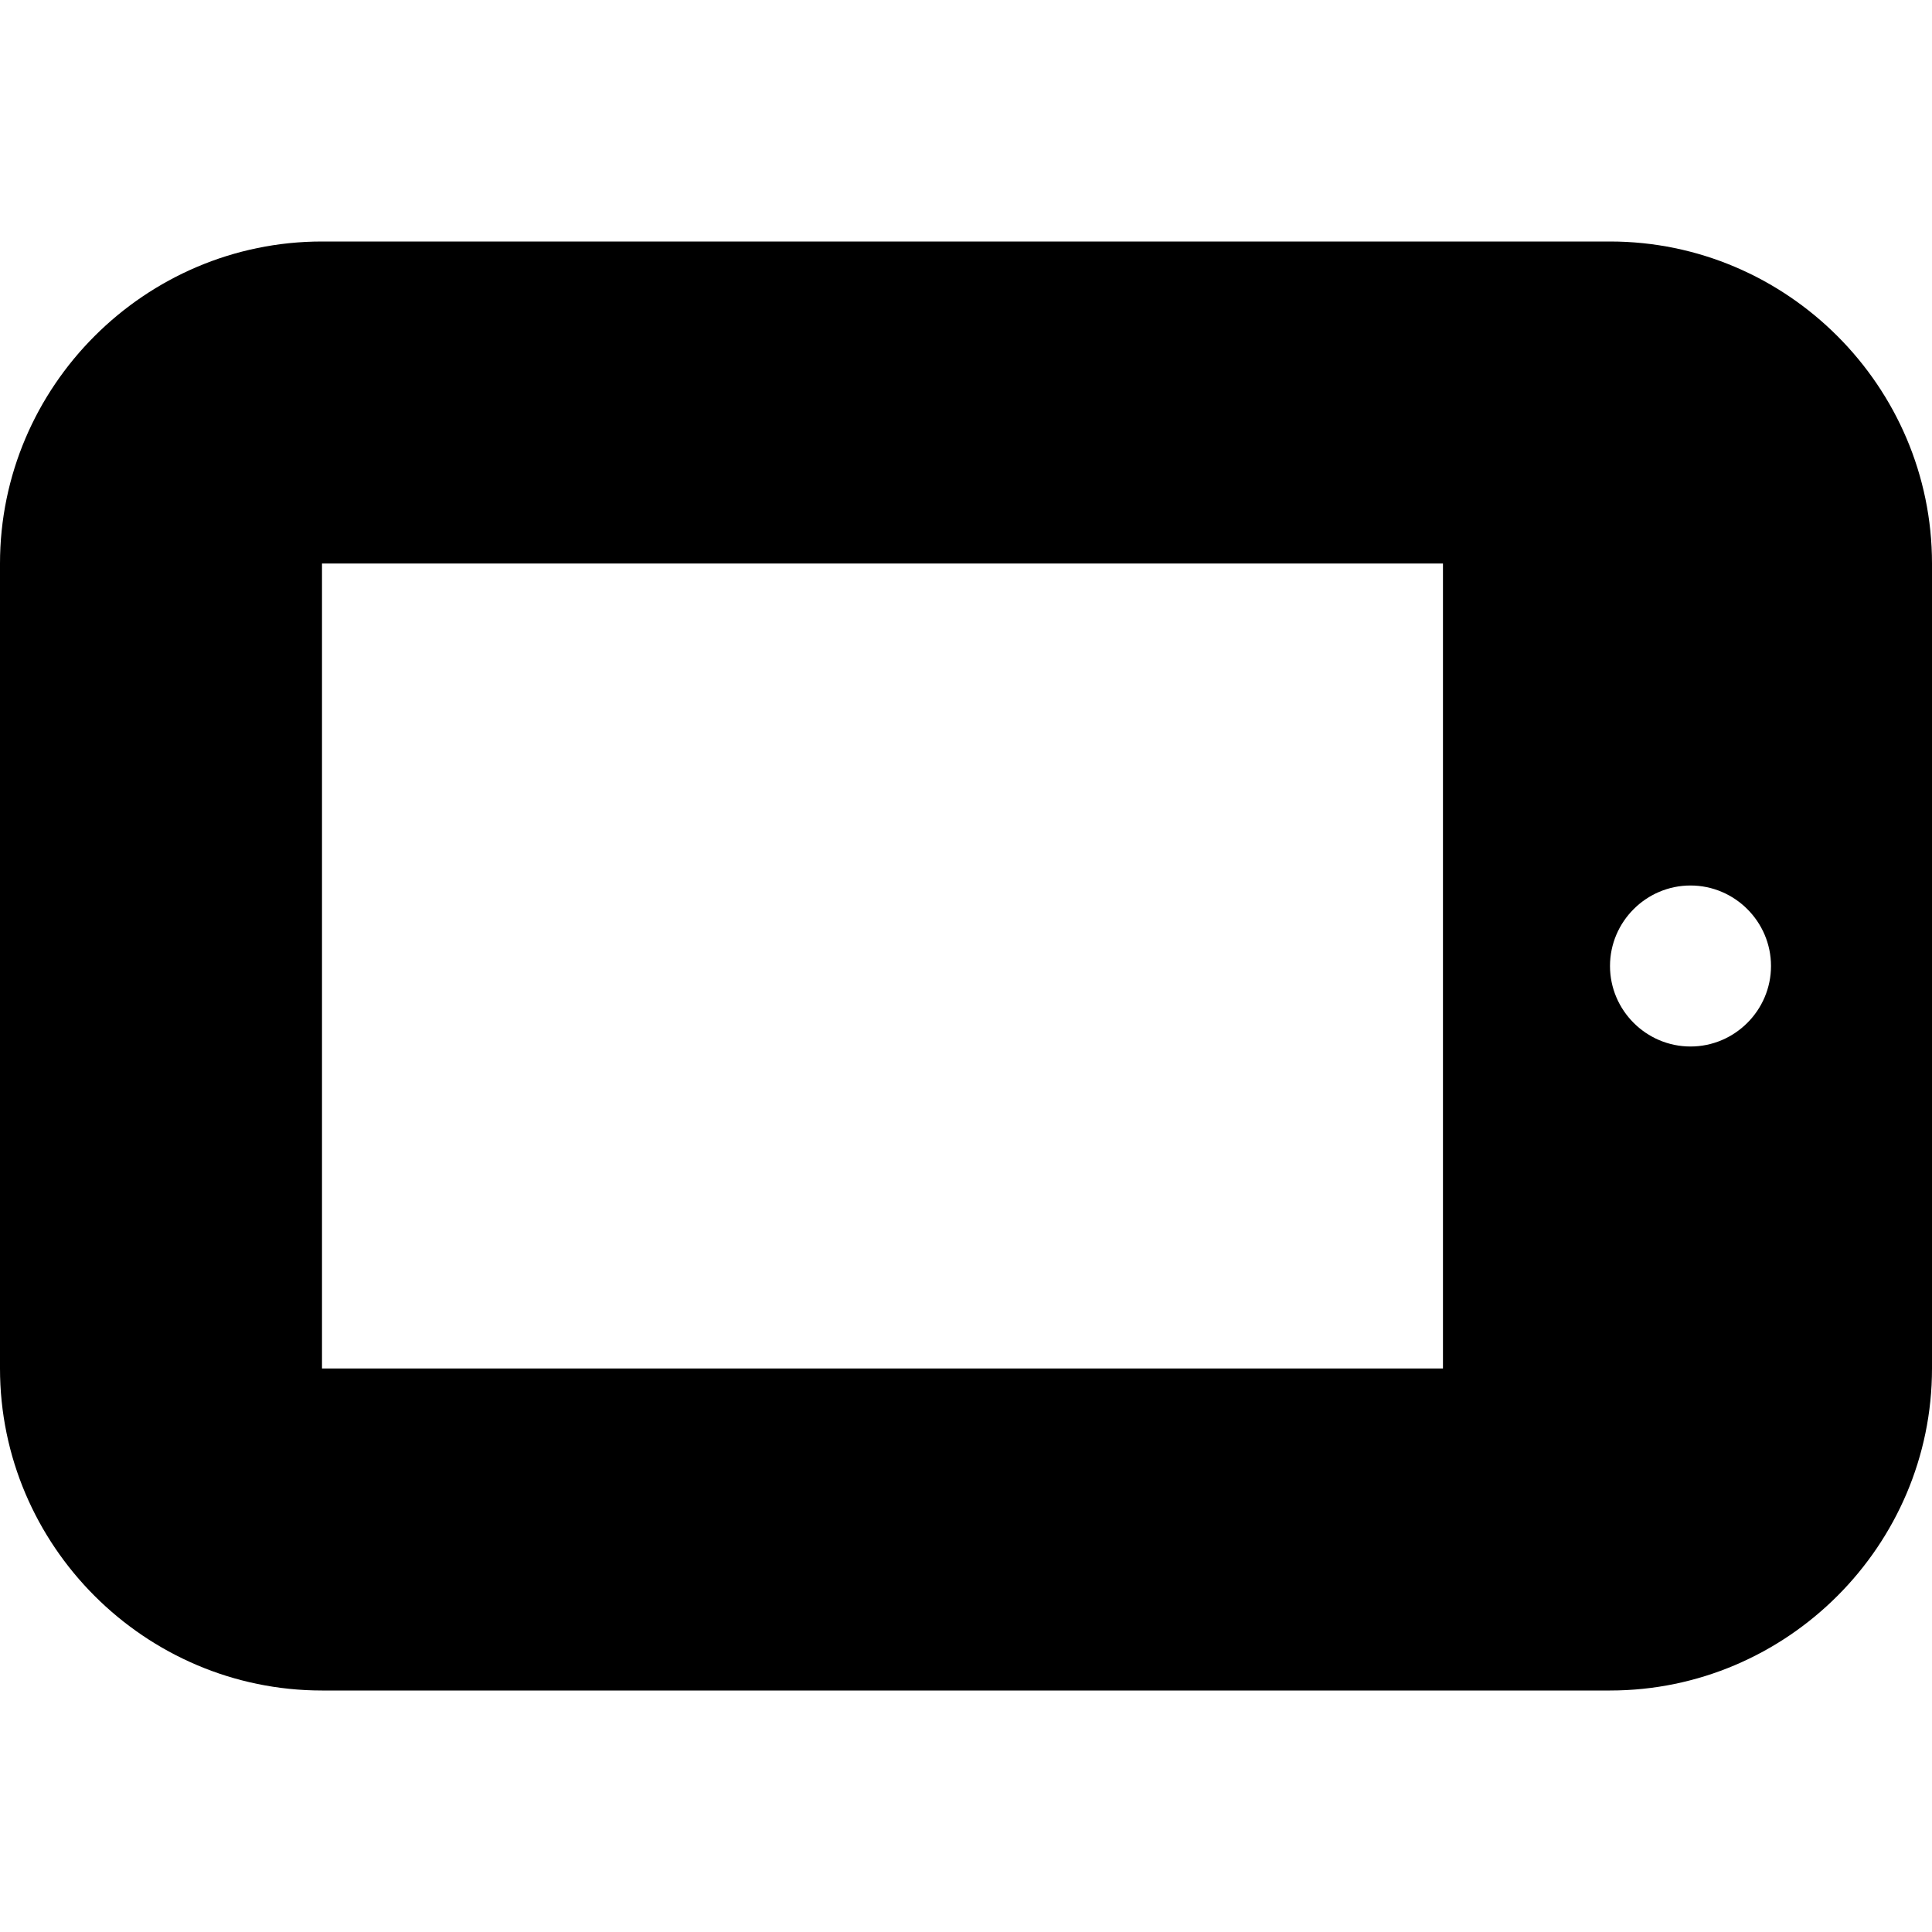
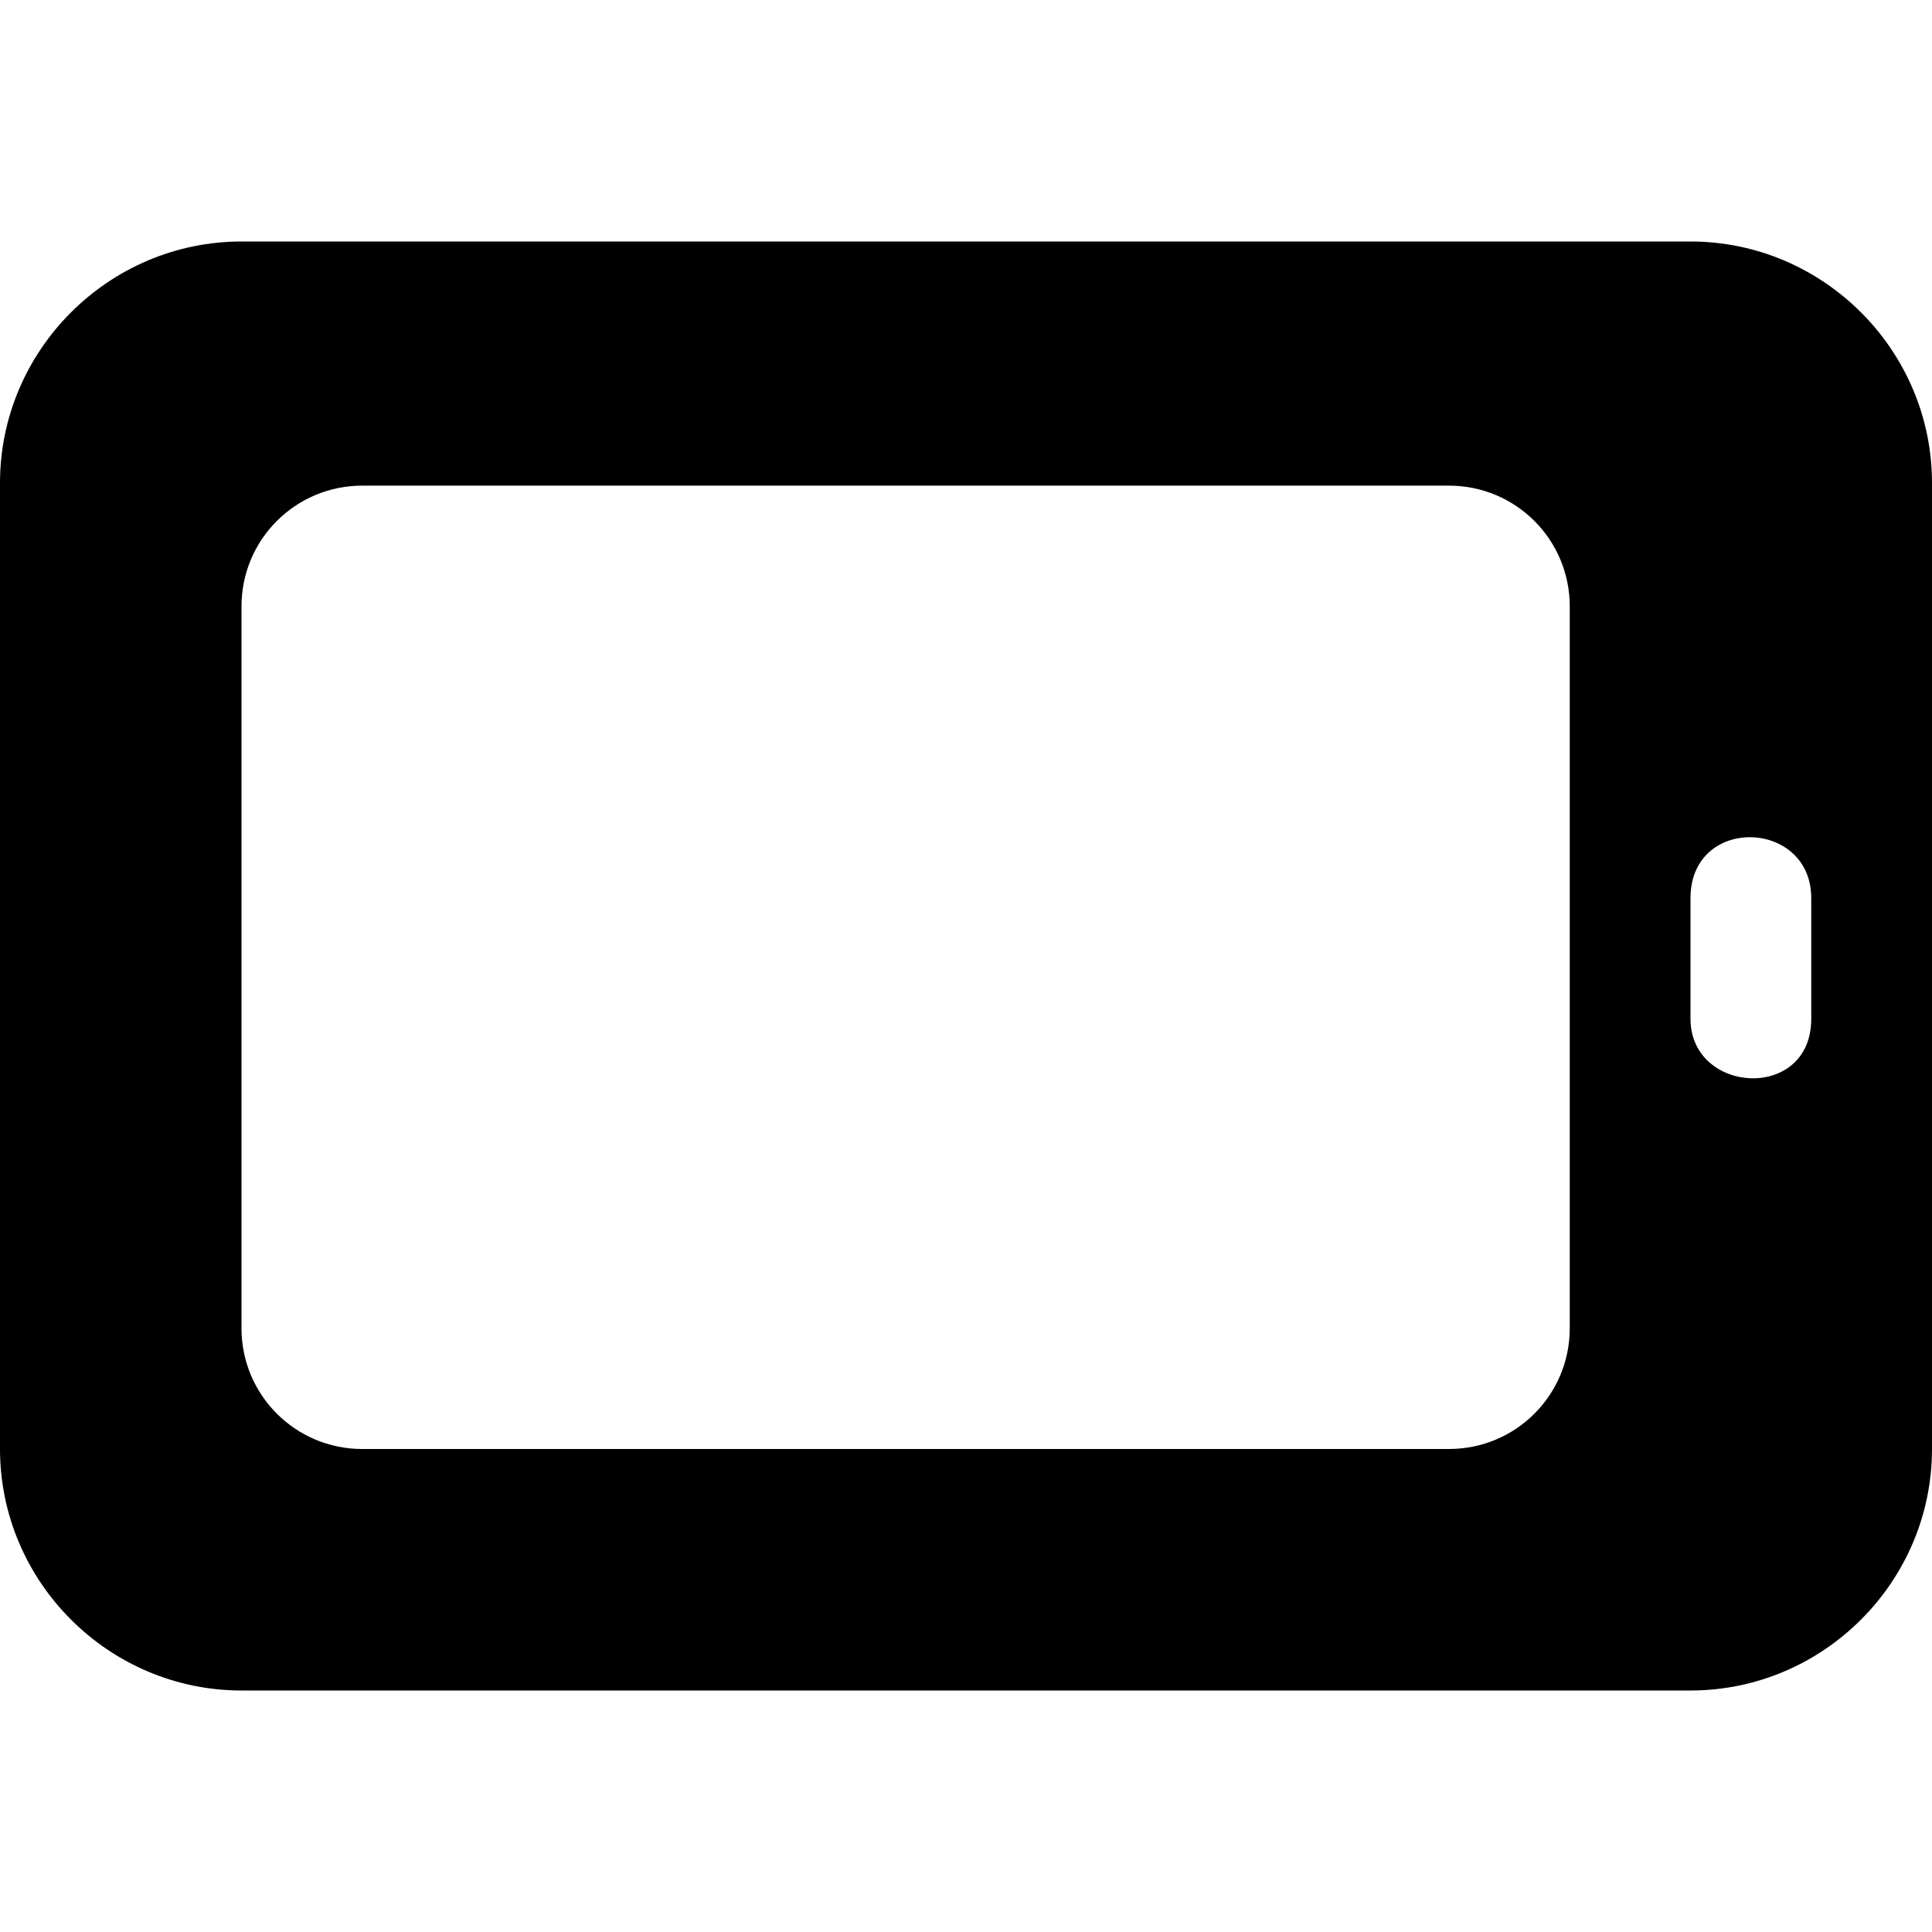
- <svg xmlns="http://www.w3.org/2000/svg" version="1.1" id="mobile-landscape" width="512" height="512" x="0px" y="0px" viewBox="0 0 384 288" style="enable-background:new 0 0 384 288;" xml:space="preserve">
-   <path class="lexicon-icon-body" fill="none" d="M320,0H64C28.8,0,0,28.8,0,64v160c0,35.2,28.8,64,64,64h256c35.2,0,64-28.8,64-64V64C384,28.8,355.2,0,320,0z   M336,160c-8.8,0-16-7.2-16-16s7.2-16,16-16s16,7.2,16,16S344.8,160,336,160z" />
-   <path class="lexicon-icon-outline" d="M320,0H64C28.8,0,0,28.8,0,64v160c0,35.2,28.8,64,64,64h256c35.2,0,64-28.8,64-64V64C384,28.8,355.2,0,320,0z M286.8,224H64  V64h222.8V224L286.8,224z M336,160c-8.8,0-16-7.2-16-16s7.2-16,16-16s16,7.2,16,16S344.8,160,336,160z" />
+ <svg xmlns="http://www.w3.org/2000/svg" id="mobile-landscape" viewBox="0 0 512 512">
+   <path class="lexicon-icon-outline" d="M0,128v256c0,35.2,28.8,64,64,64h384c35.2,0,64-28.8,64-64V128c0-35.2-28.8-64-64-64H64C28.8,64,0,92.8,0,128z M480,238v32c0,22-32,20-32,0v-32C448,216,480,217,480,238z M384,128.7c17.7,0,32,14.3,32,32V352c0,17.7-14.3,32-32,32H96c-17.7,0-32-14.3-32-32V160.7c0-17.7,14.3-32,32-32H384z" />
</svg>
